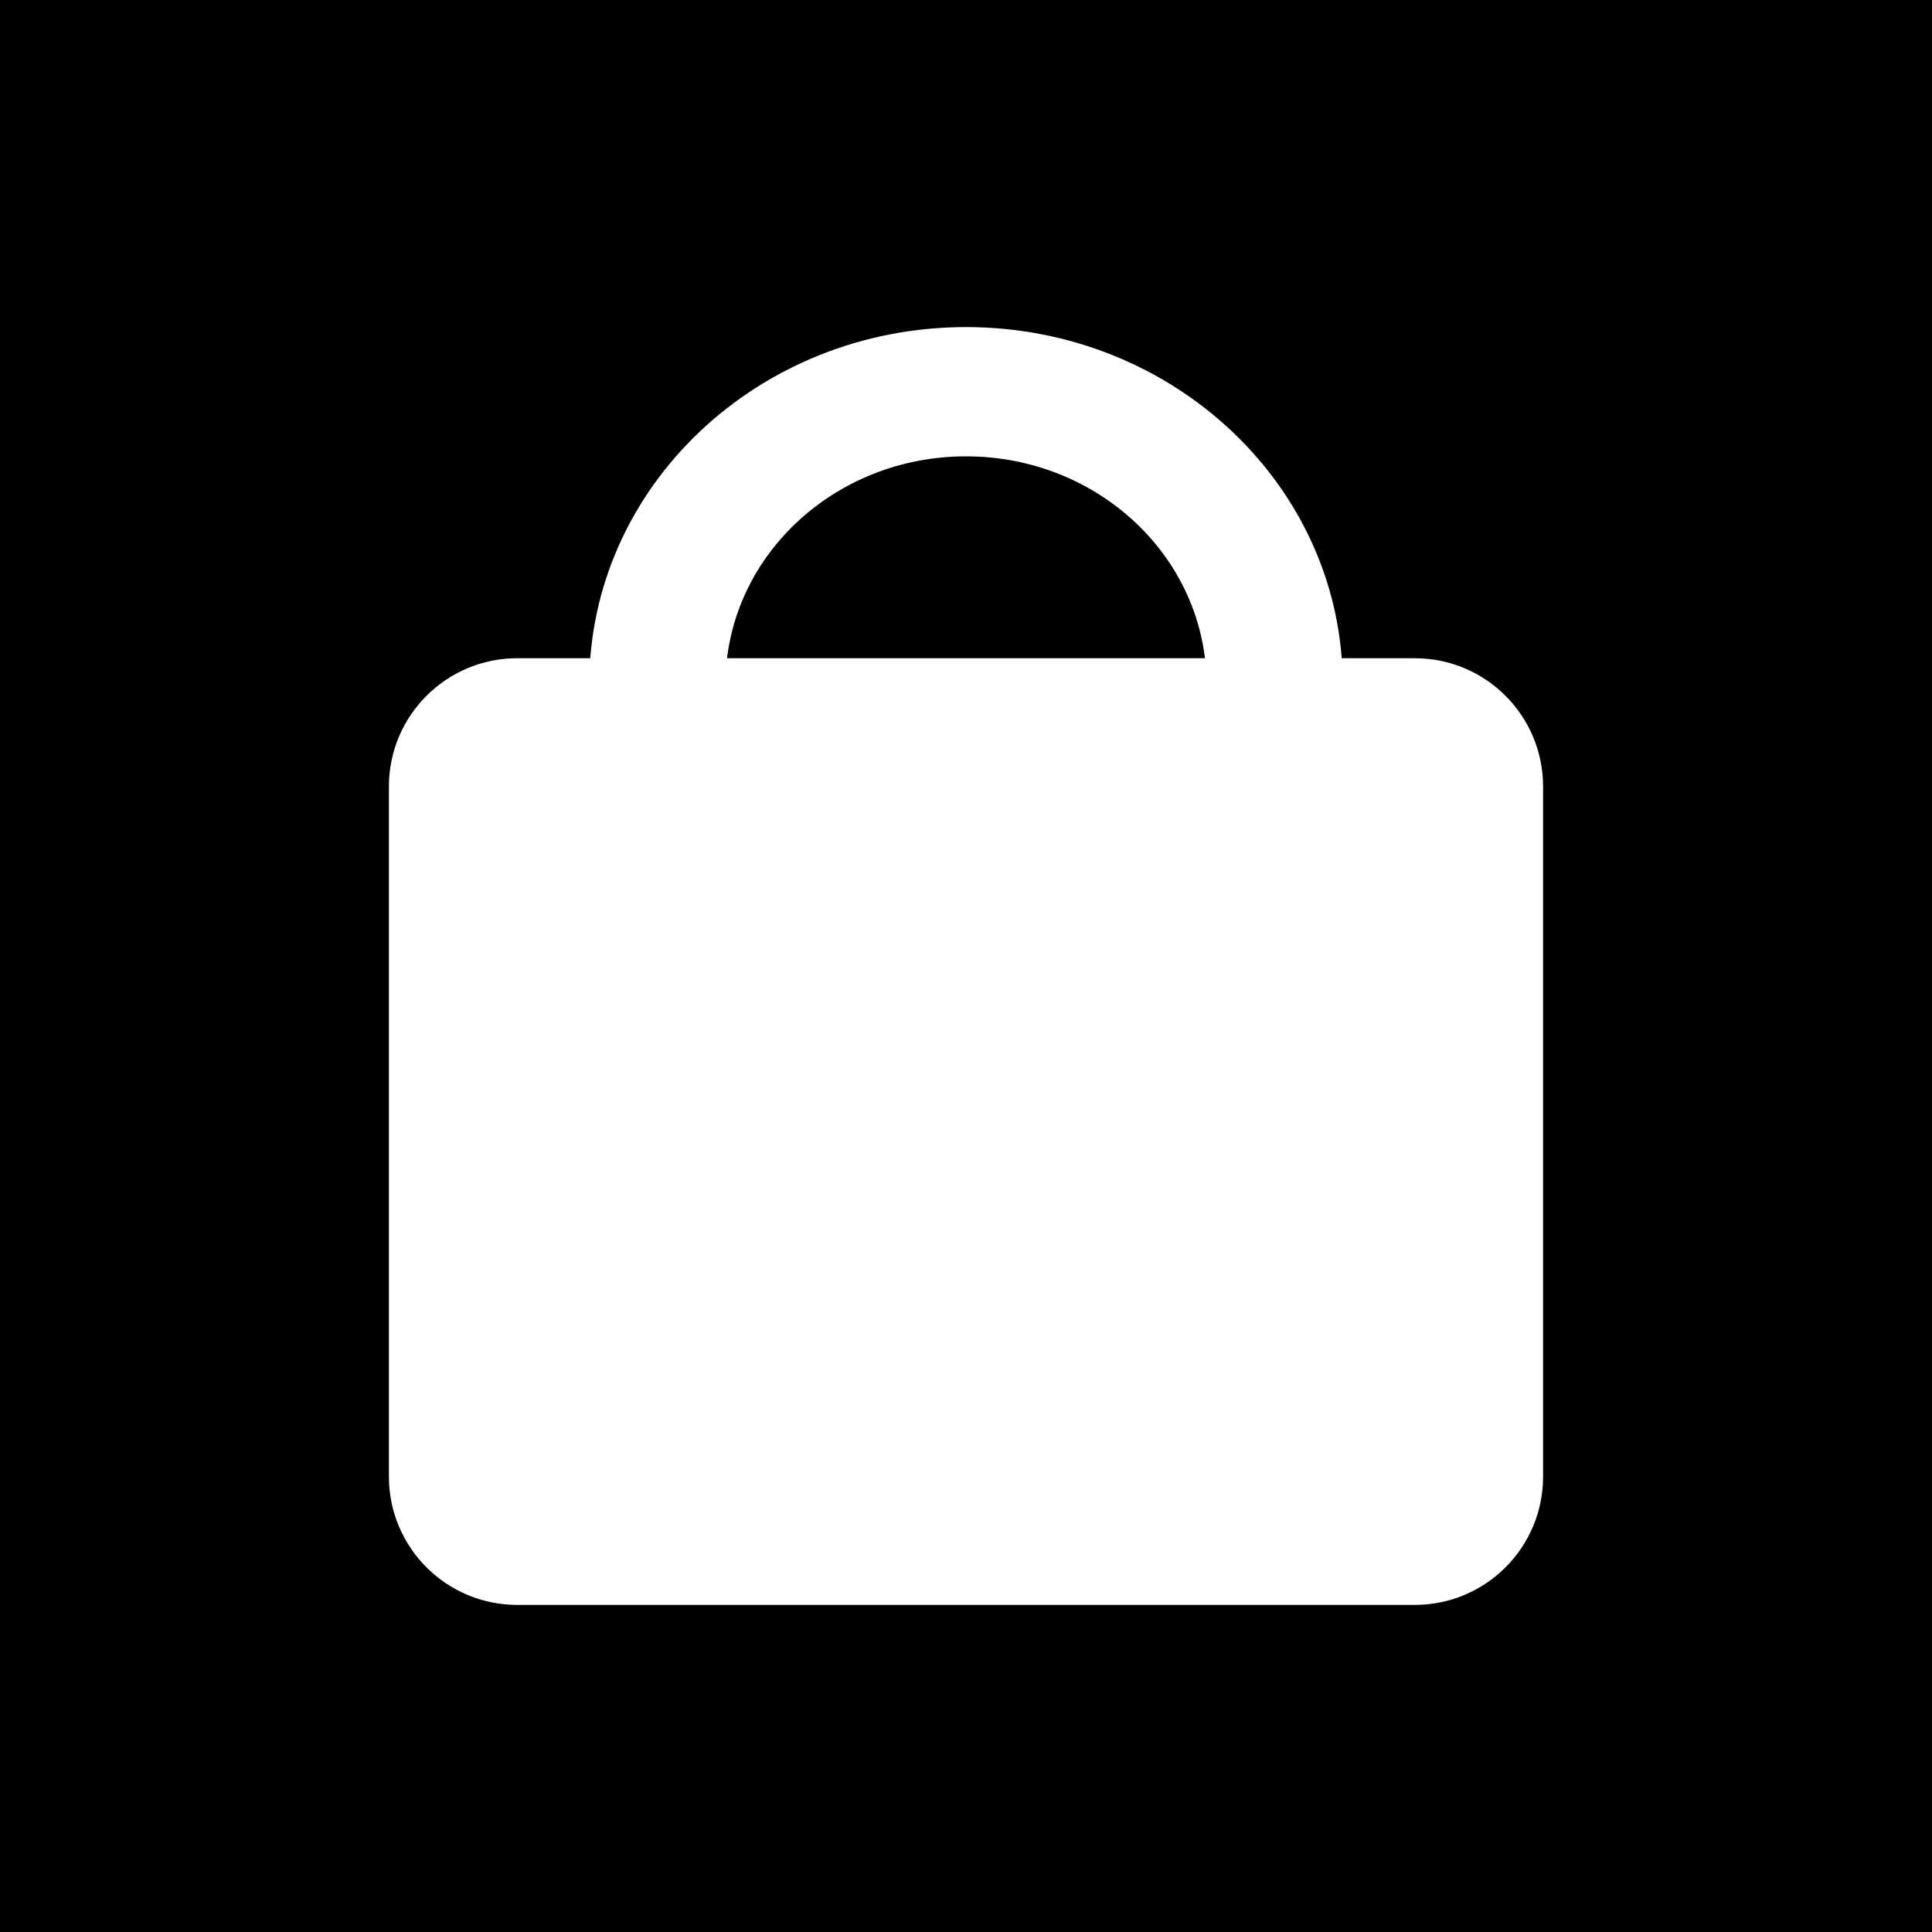
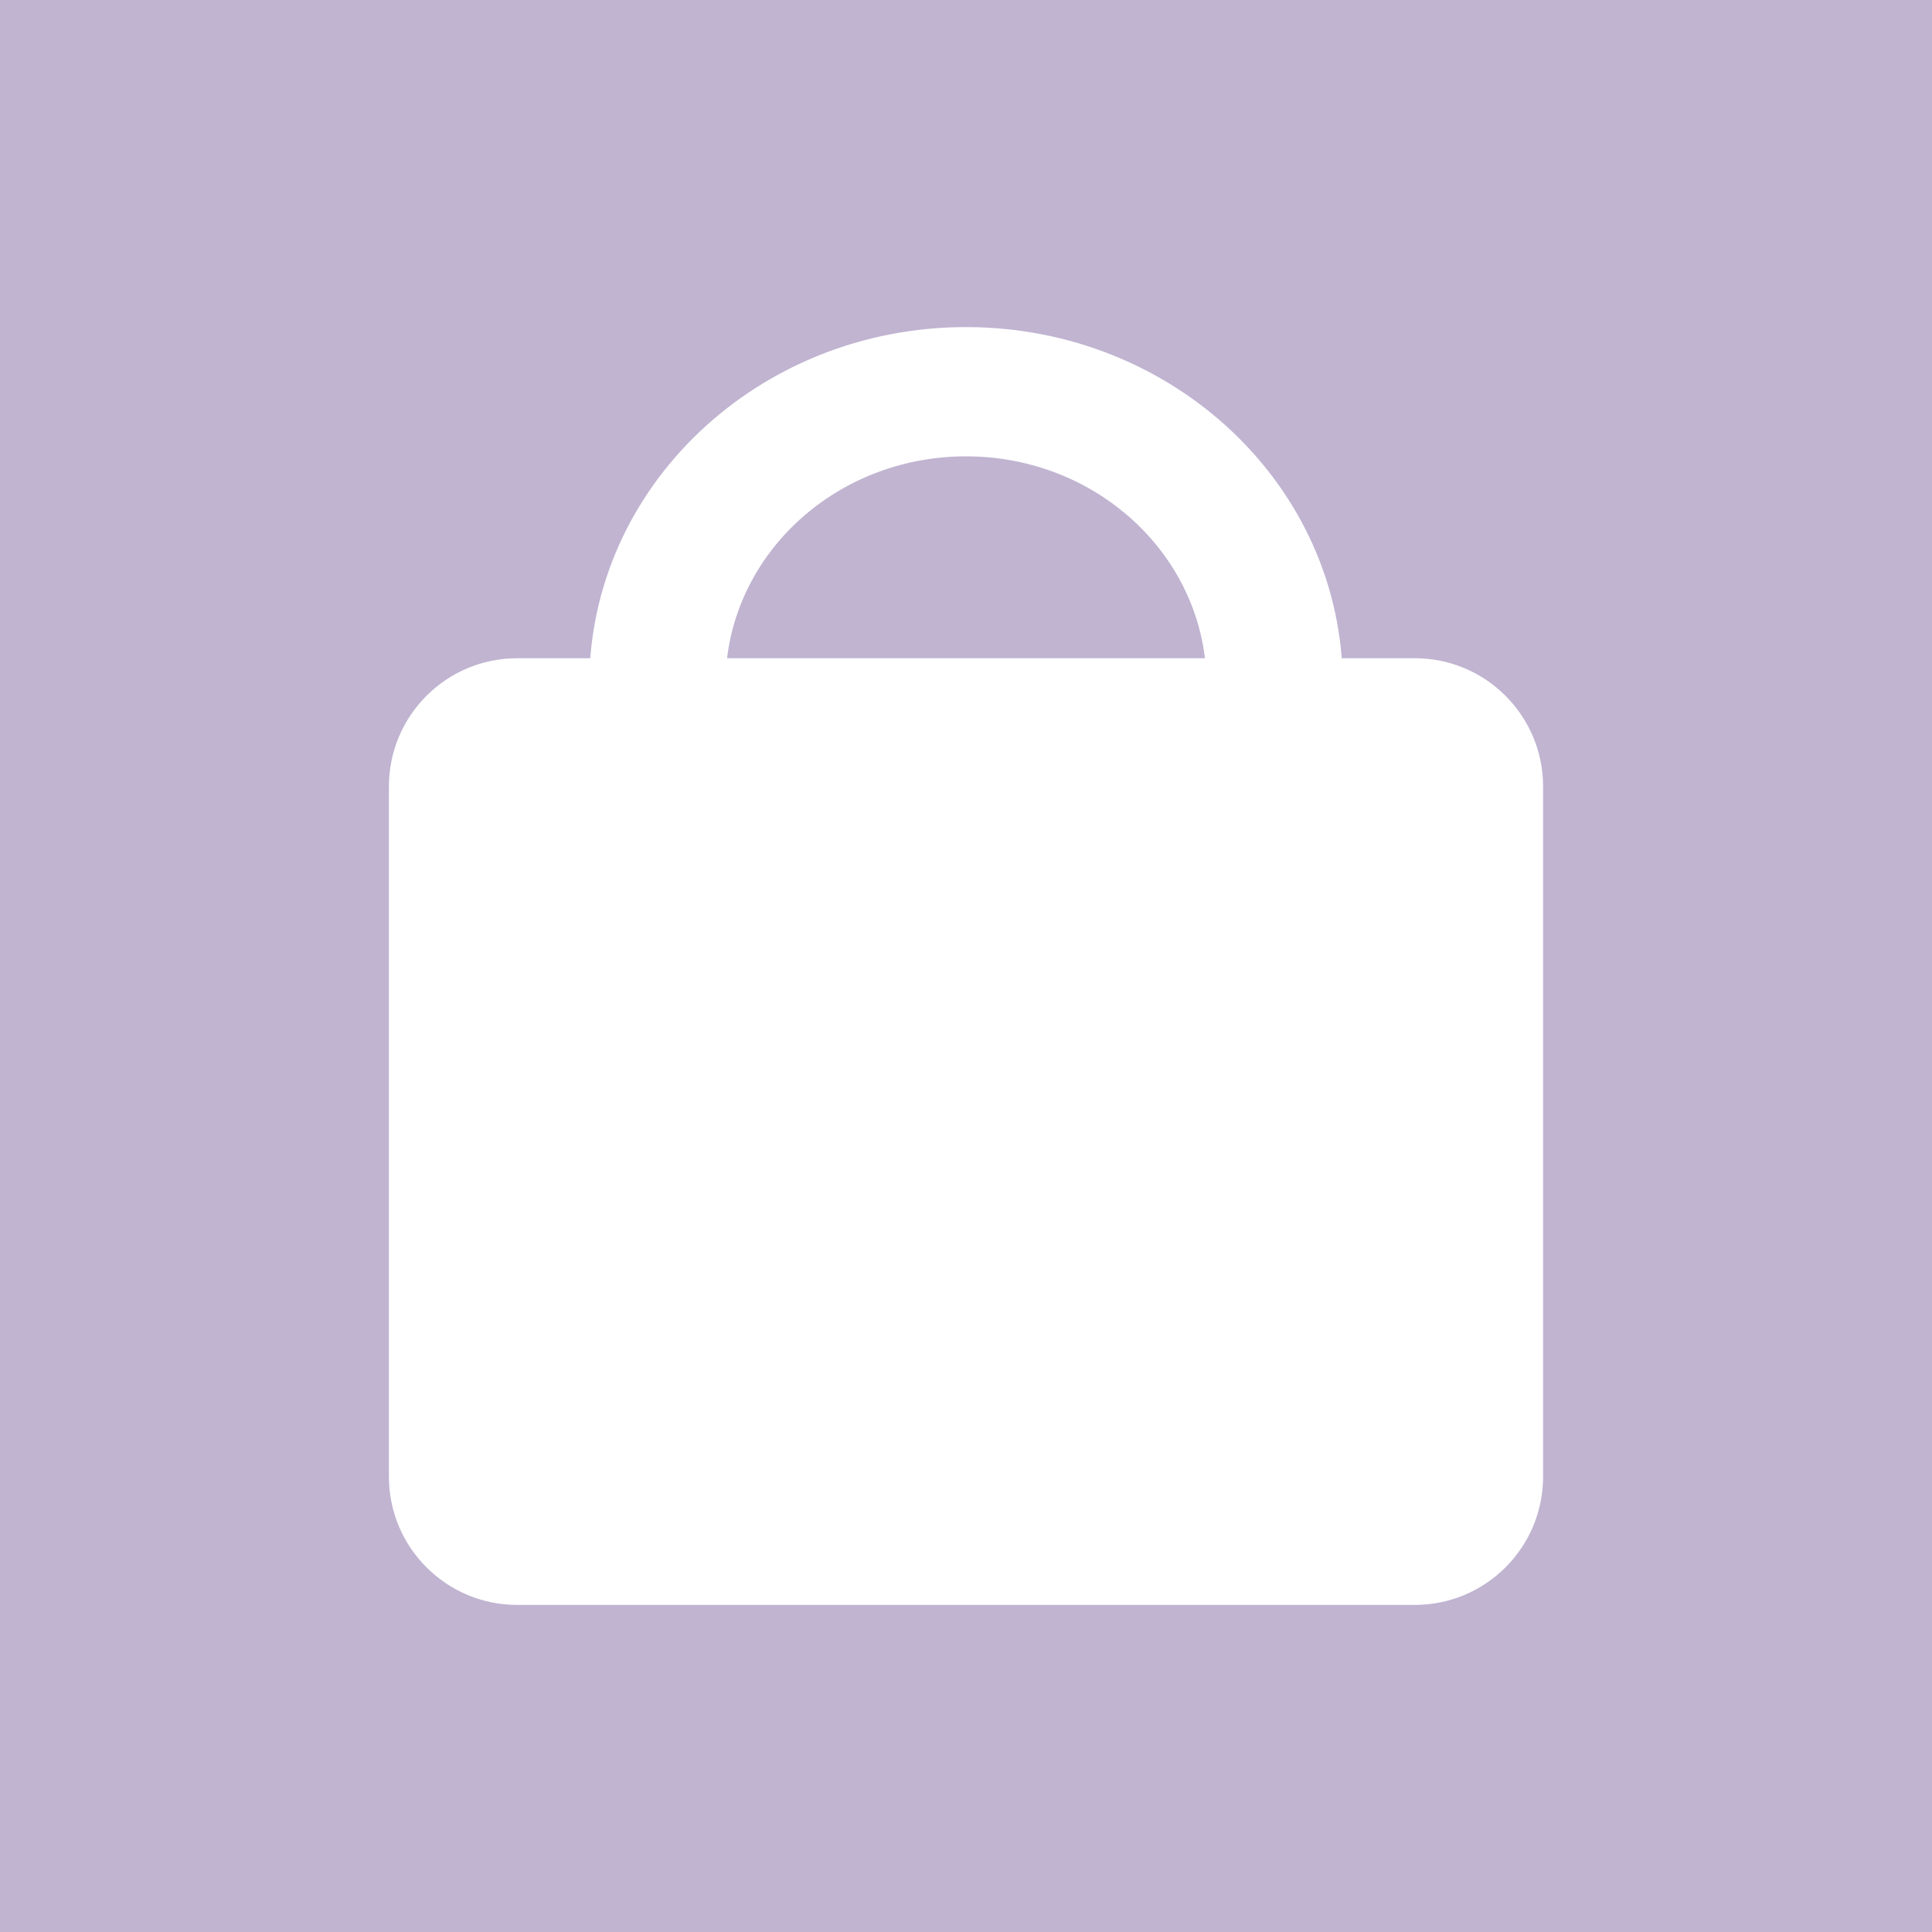
- <svg xmlns="http://www.w3.org/2000/svg" id="_レイヤー_2" data-name="レイヤー 2" viewBox="0 0 100 100">
+ <svg xmlns="http://www.w3.org/2000/svg" id="_レイヤー_2" data-name="レイヤー 2" viewBox="0 0 100 100" fill="#c0b4d1">
  <defs>
    <style>
      .cls-1 {
-         fill: #fff;
+         fill: #ffffff;
      }
    </style>
  </defs>
  <g id="_白抜き" data-name="白抜き">
    <g>
      <rect width="100" height="100" />
      <g>
        <g>
          <ellipse class="cls-1" cx="50" cy="35.43" rx="19.5" ry="18.5" />
          <ellipse cx="50" cy="35.43" rx="12.45" ry="11.81" />
        </g>
        <rect class="cls-1" x="20.13" y="34.07" width="59.74" height="49" rx="6.64" ry="6.64" />
      </g>
    </g>
  </g>
</svg>
